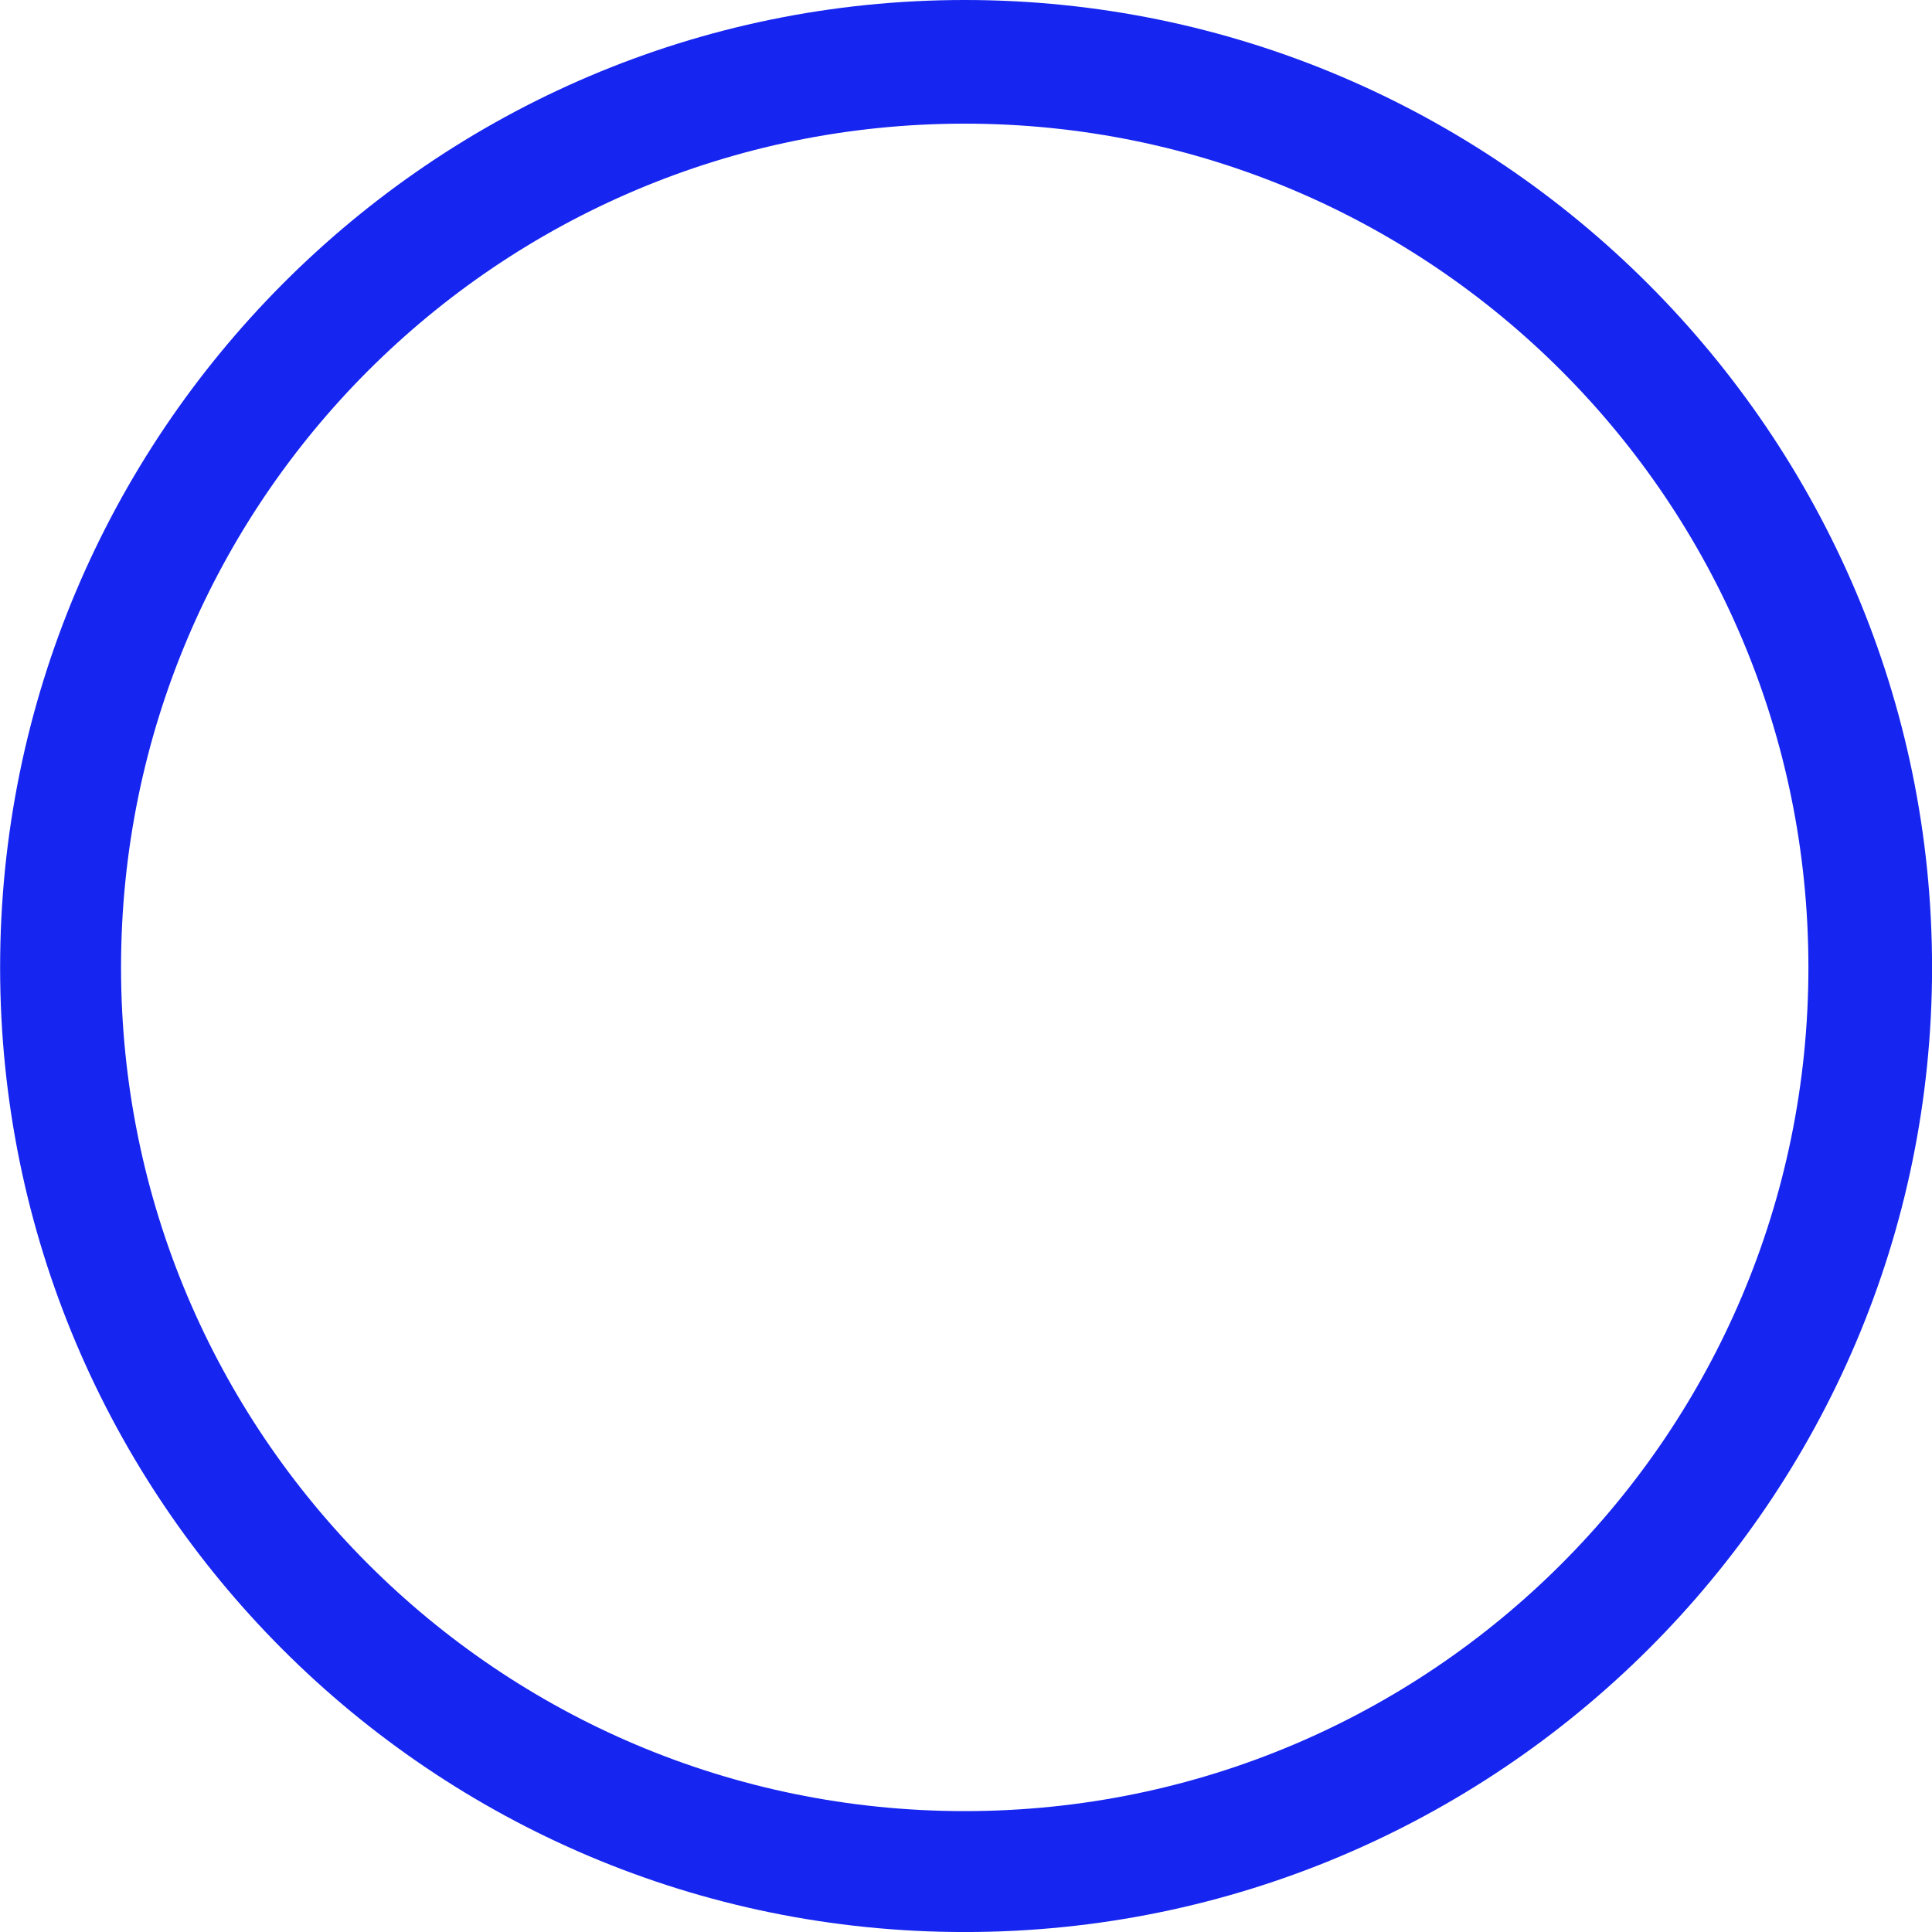
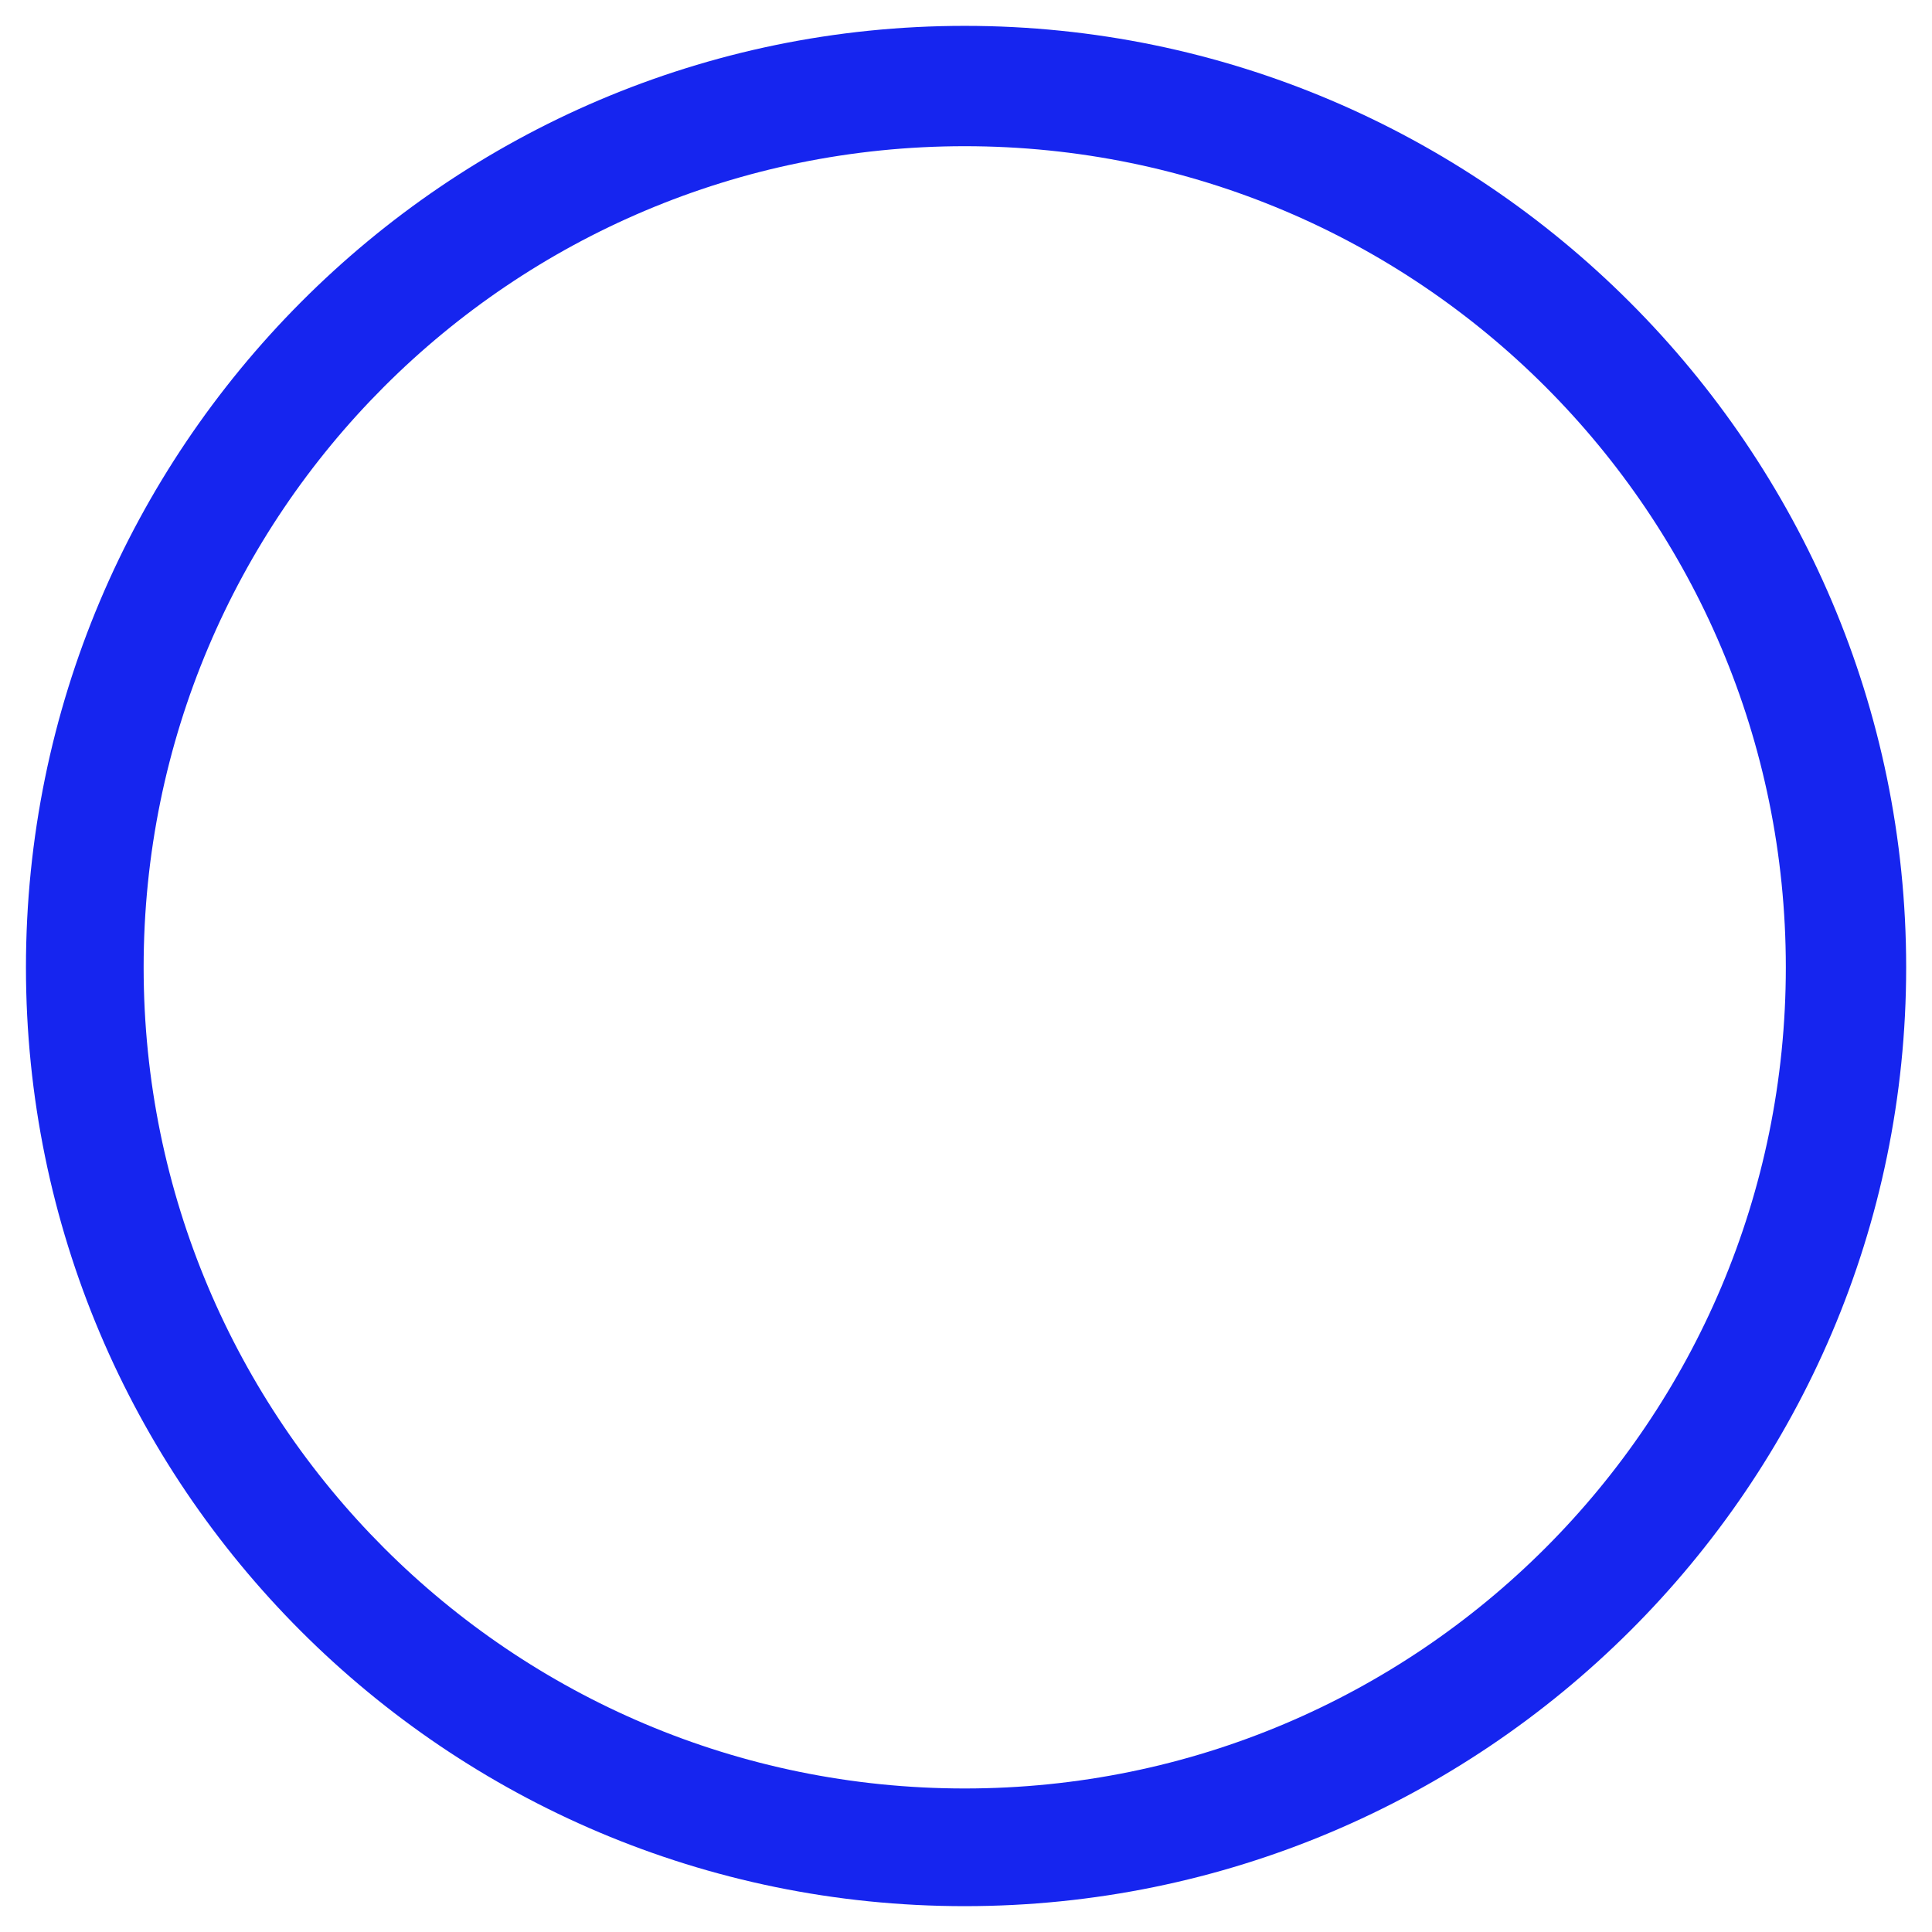
- <svg xmlns="http://www.w3.org/2000/svg" width="19.126" height="19.126" id="svg2245" version="1.0">
-   <defs id="defs2247" />
+ <svg xmlns="http://www.w3.org/2000/svg" width="32" height="32" id="svg2245" version="1.0">
+   <defs id="defs2247">
+     </defs>
  <g id="layer1" transform="translate(-1296.151,-31.37056)">
-     <g transform="matrix(0.8706052,0,0,0.8706052,1481.282,8.346541)" style="fill:#1625ef;fill-opacity:1;stroke:none" id="g3257">
+     <g transform="matrix(1.417617,0,0,1.417617,1598.03,-5.691369)" style="fill:#1625ef;fill-opacity:1;stroke:none" id="g3257">
      <text xml:space="preserve" style="font-size:16px;font-style:normal;font-variant:normal;font-weight:normal;font-stretch:normal;text-align:end;line-height:125%;writing-mode:lr-tb;text-anchor:end;fill:#1625ef;fill-opacity:1;stroke:none;stroke-width:1px;stroke-linecap:butt;stroke-linejoin:miter;stroke-opacity:1;font-family:Bitstream Vera Sans" x="-197.435" y="43.38" id="text3237">
        <tspan id="tspan3239" x="-197.435" y="43.38">?</tspan>
      </text>
-       <path style="opacity:1;fill:#1625ef;fill-opacity:1;stroke:none;stroke-width:1.4;stroke-linecap:round;stroke-miterlimit:4;stroke-dasharray:none;stroke-dashoffset:0;stroke-opacity:1" d="M -201.677,26.446 C -207.734,26.446 -212.645,31.389 -212.645,37.446 C -212.645,43.503 -207.734,48.415 -201.677,48.415 C -195.62,48.415 -190.677,43.503 -190.677,37.446 C -190.677,31.389 -195.62,26.446 -201.677,26.446 z M -201.677,27.852 C -196.377,27.852 -192.083,32.146 -192.083,37.446 C -192.083,42.746 -196.377,47.04 -201.677,47.04 C -206.976,47.04 -211.27,42.746 -211.27,37.446 C -211.27,32.146 -206.976,27.852 -201.677,27.852 z " id="path3241" />
+       <path style="opacity:1;fill:#1625ef;fill-opacity:1;stroke:none;stroke-width:1.4;stroke-linecap:round;stroke-miterlimit:4;stroke-dasharray:none;stroke-dashoffset:0;stroke-opacity:1" d="M -201.677,26.446 C -207.734,26.446 -212.645,31.389 -212.645,37.446 C -212.645,43.503 -207.734,48.415 -201.677,48.415 C -195.62,48.415 -190.677,43.503 -190.677,37.446 C -190.677,31.389 -195.62,26.446 -201.677,26.446 z M -201.677,27.852 C -196.377,27.852 -192.083,32.146 -192.083,37.446 C -192.083,42.746 -196.377,47.04 -201.677,47.04 C -206.976,47.04 -211.27,42.746 -211.27,37.446 C -211.27,32.146 -206.976,27.852 -201.677,27.852 z" id="path3241" />
    </g>
  </g>
</svg>
